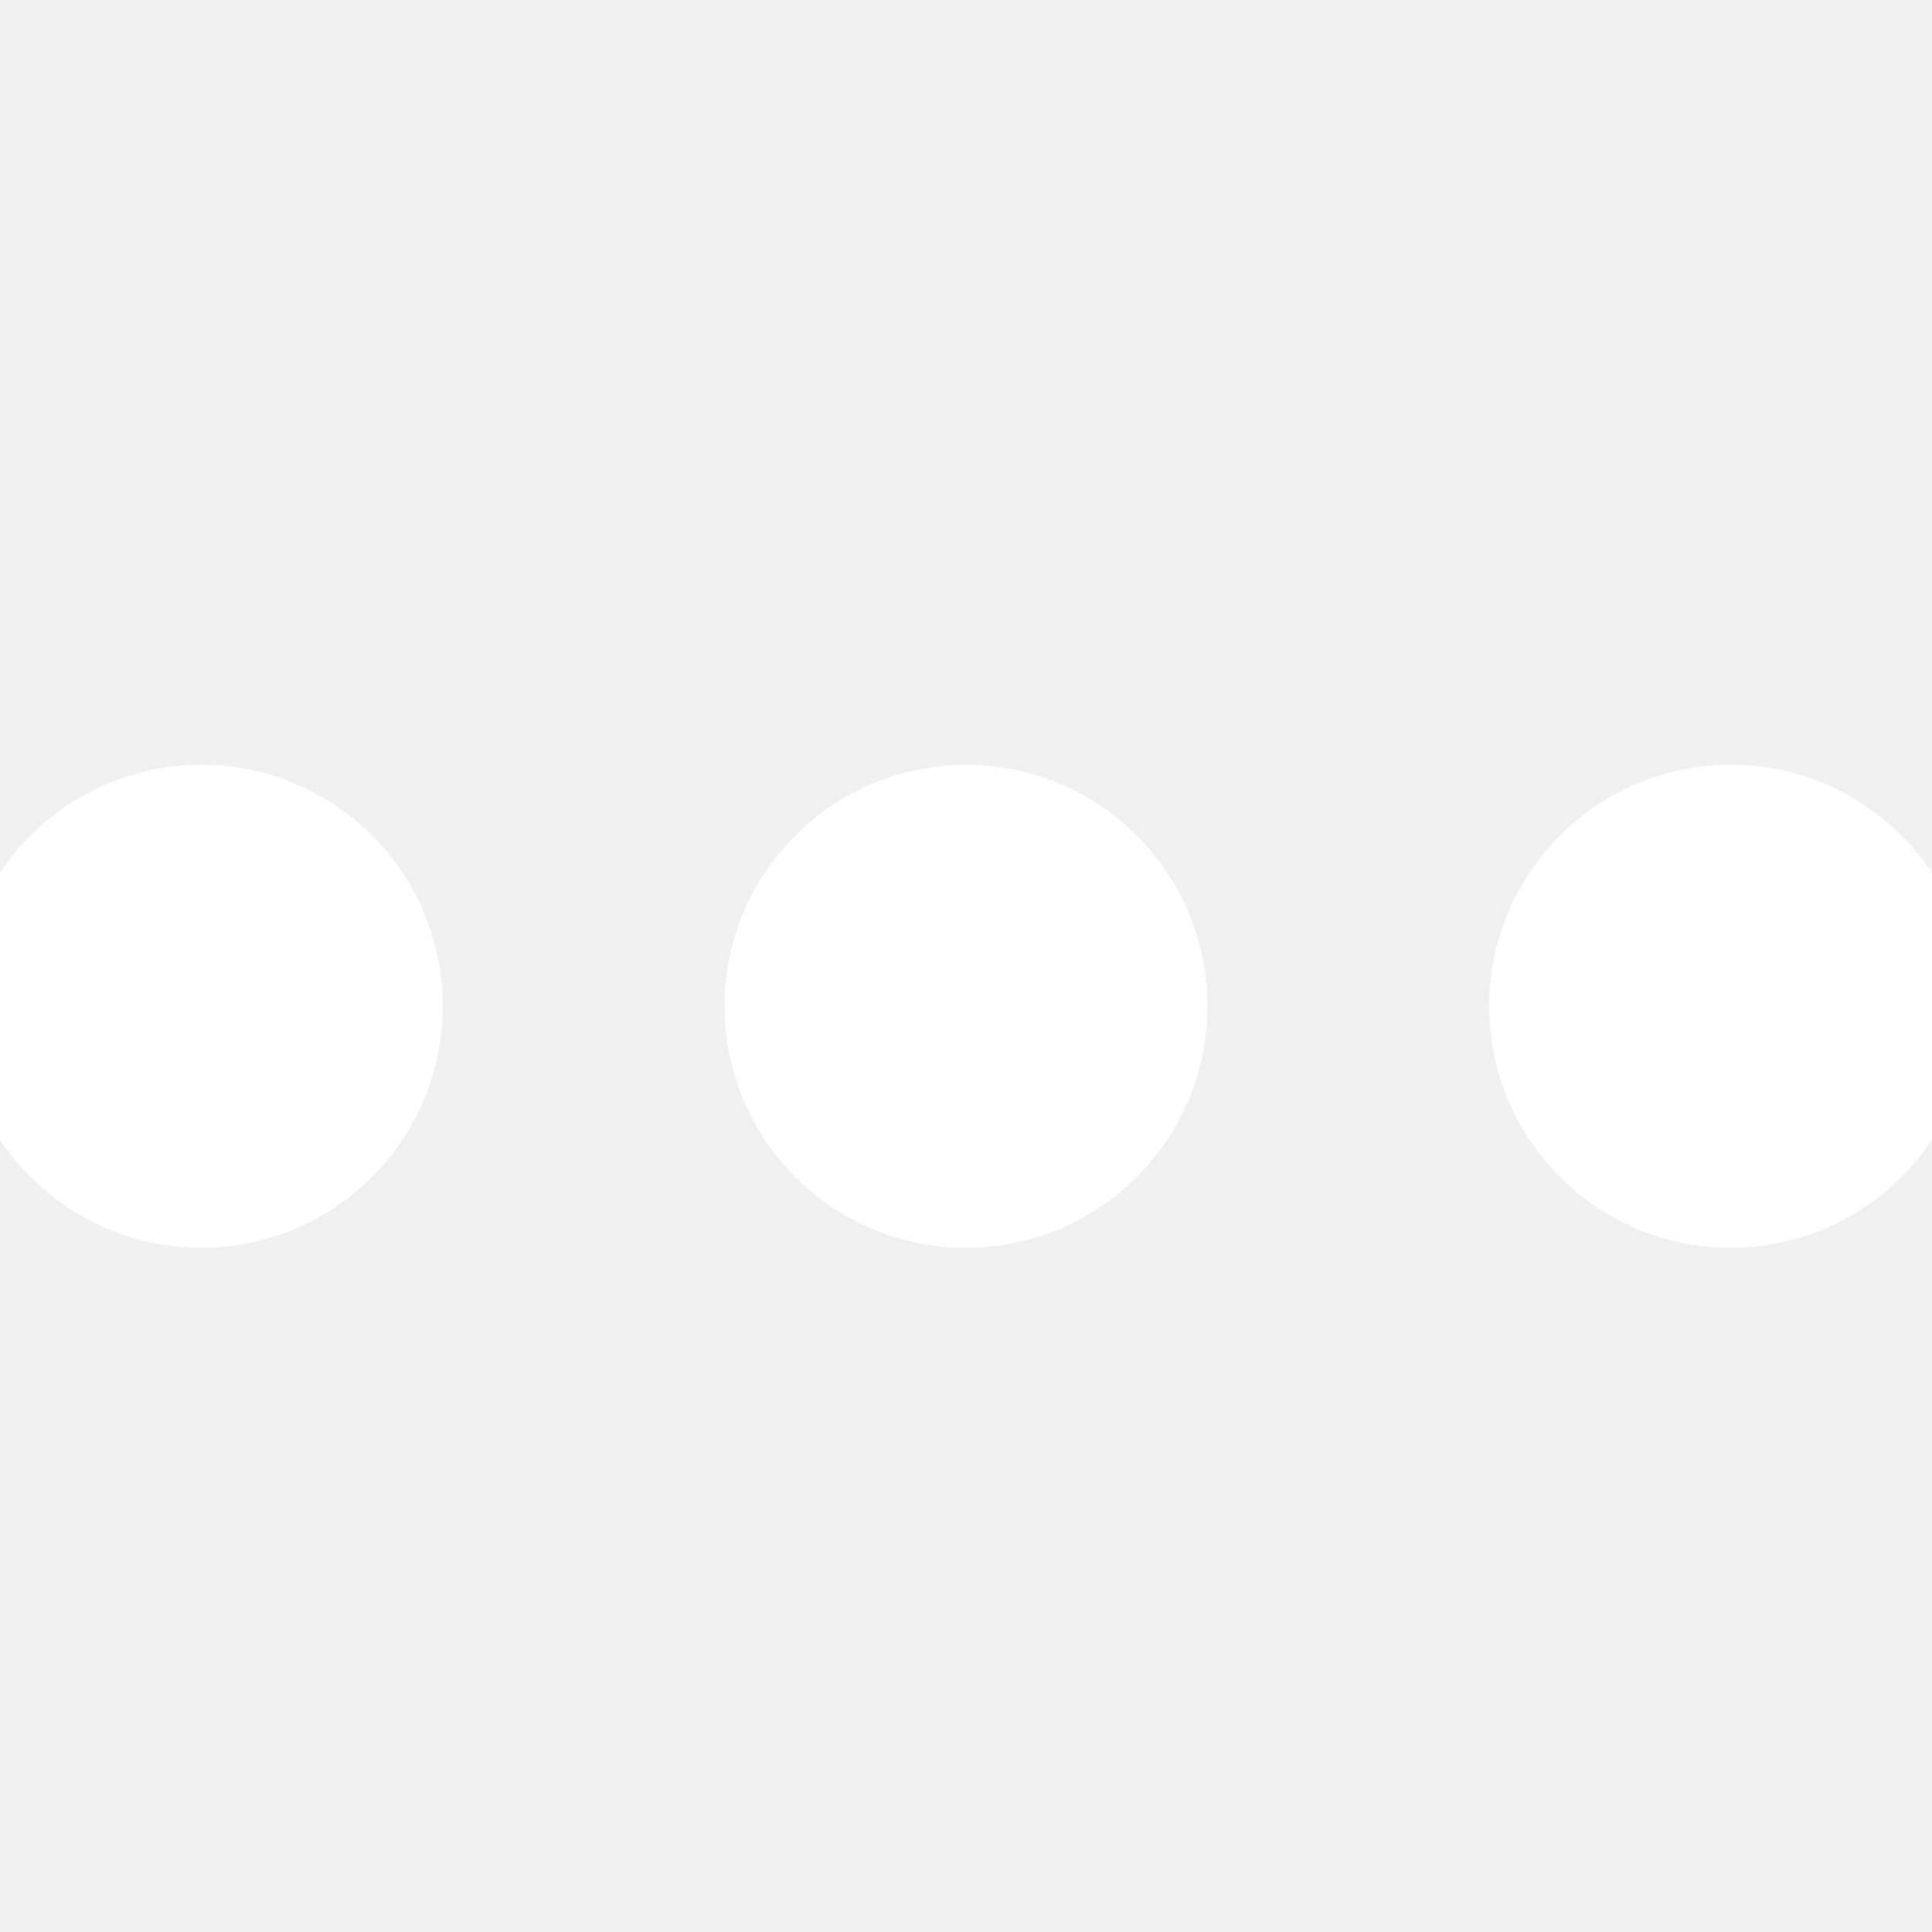
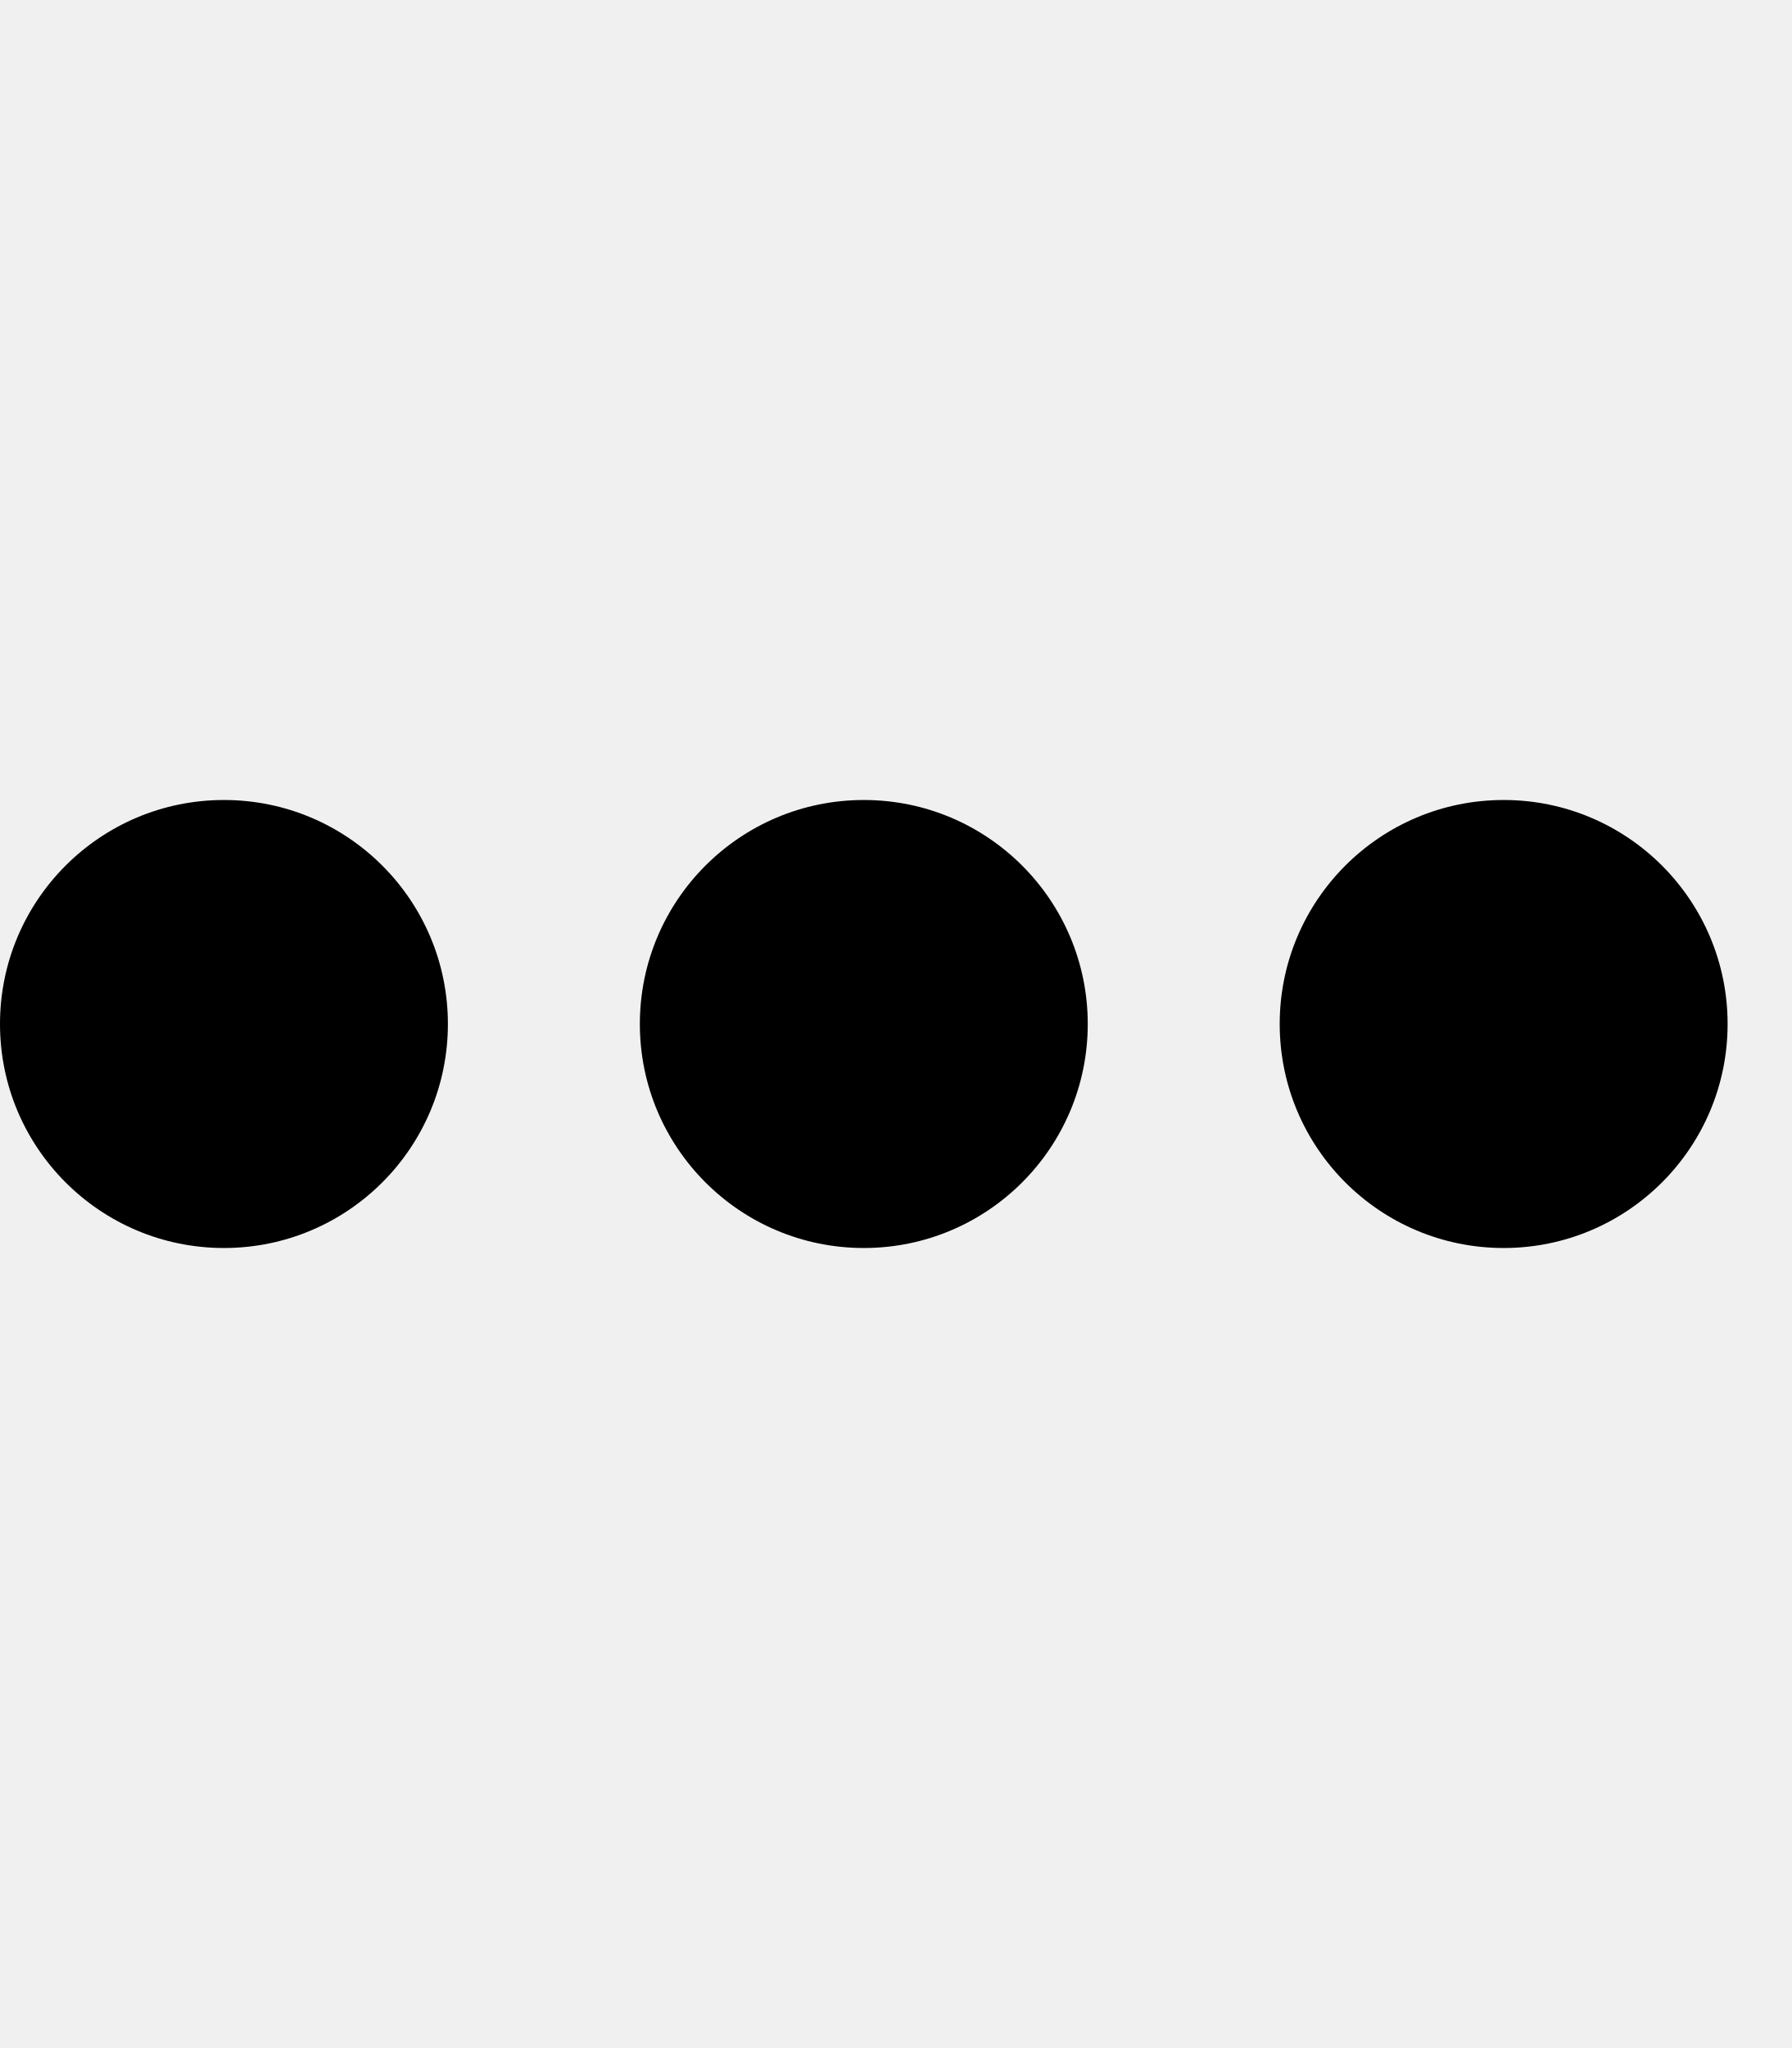
- <svg xmlns="http://www.w3.org/2000/svg" stroke="white" fill="white" viewBox="0 0 24 24">
-   <g>
-     <circle cx="2.5" cy="12.5" r="2.5" />
-     <circle cx="12" cy="12.5" r="2.5" />
-     <circle cx="21.5" cy="12.5" r="2.5" />
-   </g>
+ <svg xmlns="http://www.w3.org/2000/svg" viewBox="0 0 448 512">
+   <path d="M0 256a56 56 0 1 1 112 0A56 56 0 1 1 0 256zm160 0a56 56 0 1 1 112 0 56 56 0 1 1 -112 0zm216-56a56 56 0 1 1 0 112 56 56 0 1 1 0-112z" />
</svg>
